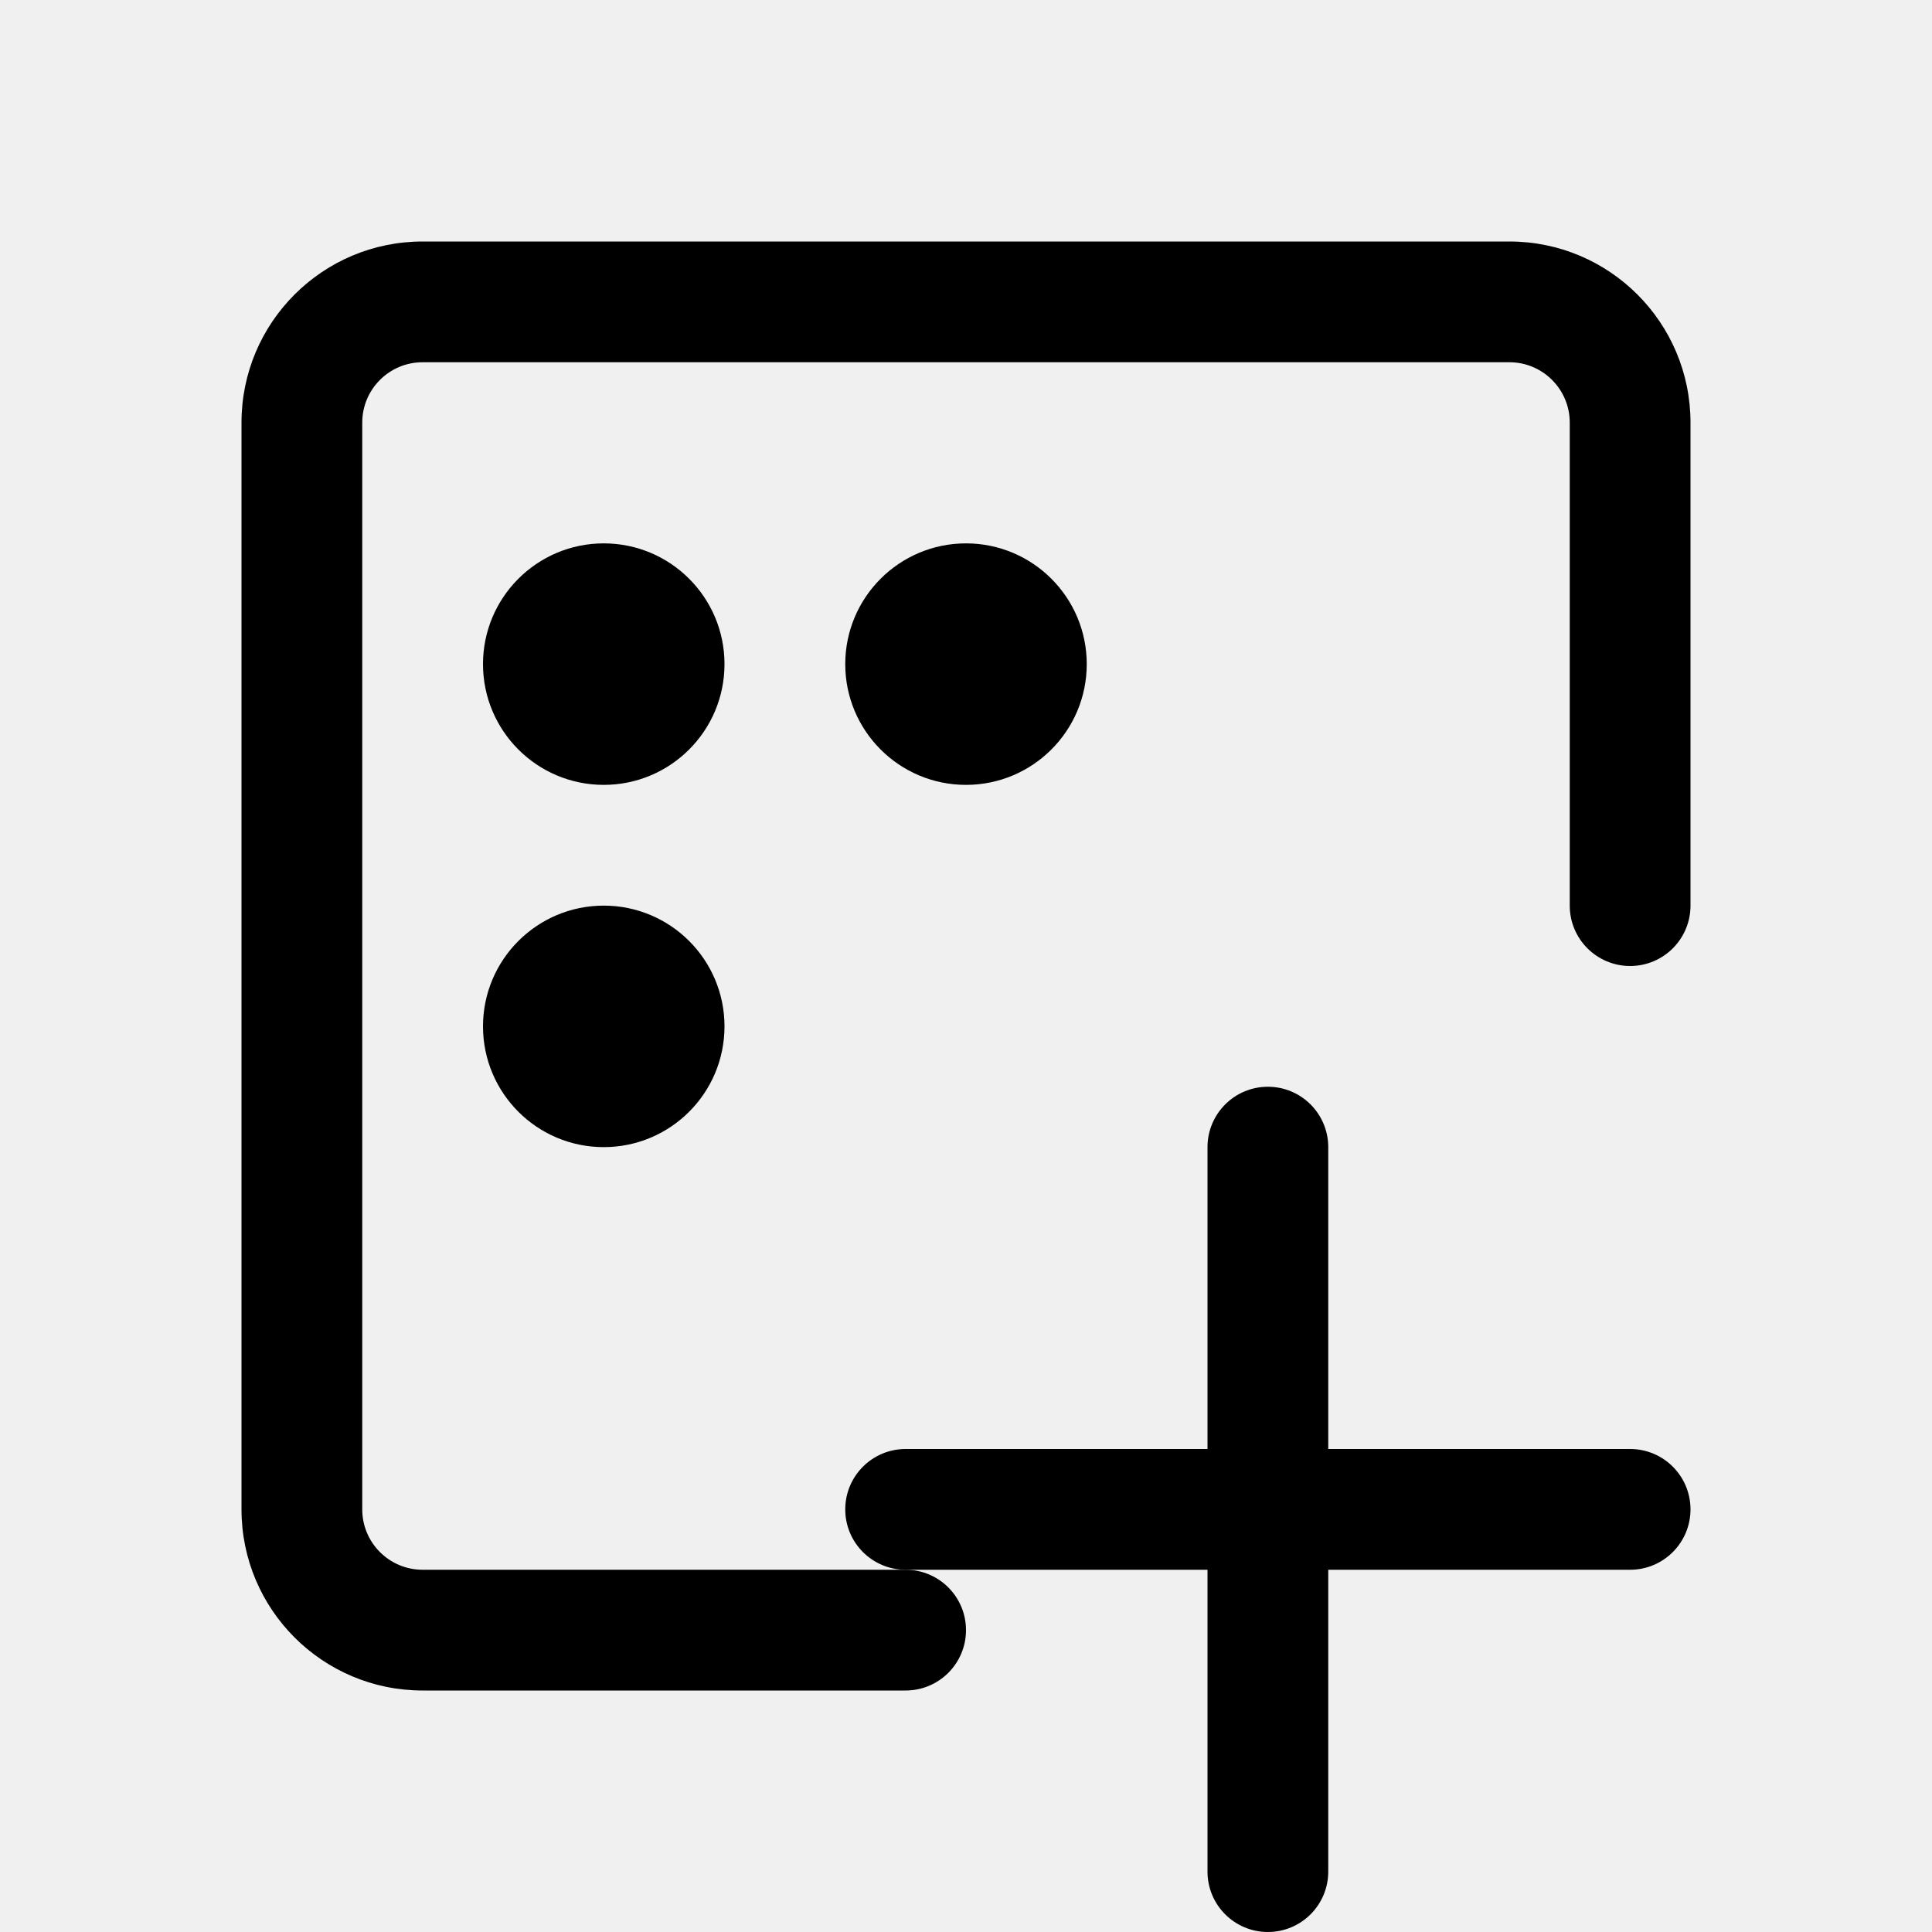
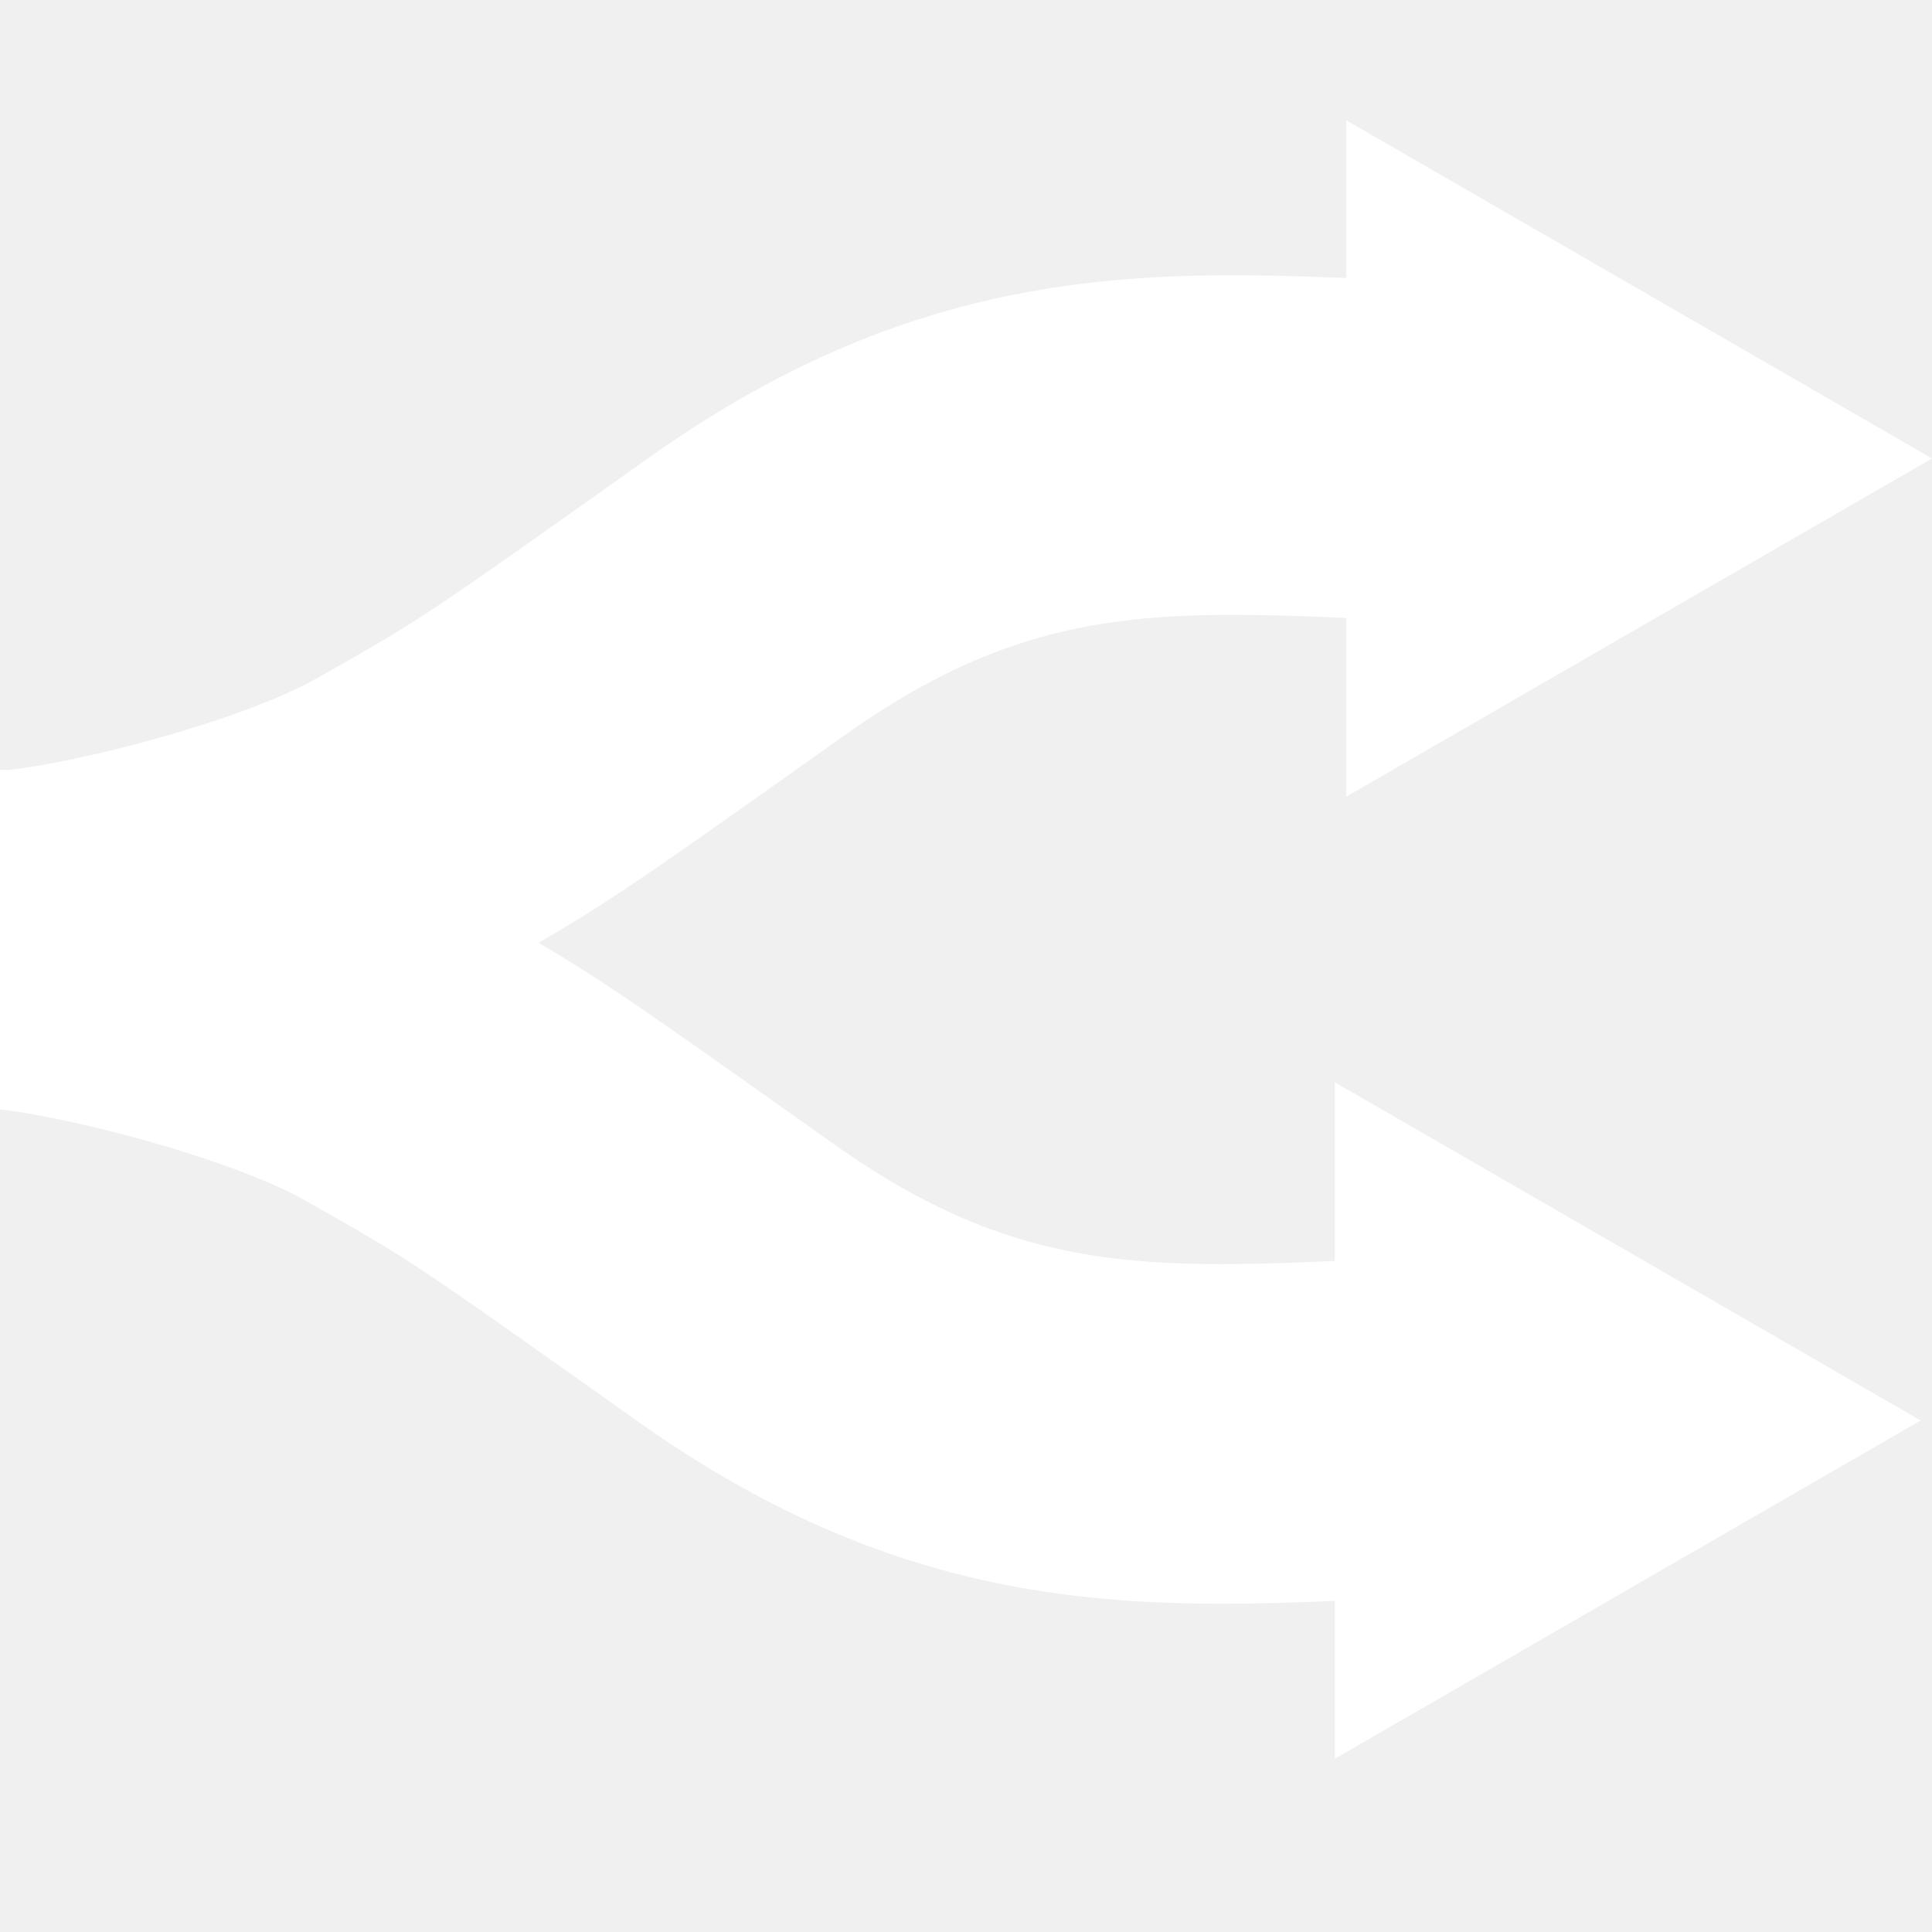
- <svg xmlns="http://www.w3.org/2000/svg" width="16" height="16" viewBox="0 0 16 16">
-   <path d="M2 3.5A1.5 1.5 0 0 1 3.5 2h9A1.5 1.5 0 0 1 14 3.5v4a.5.5 0 0 1-1 0v-4a.5.5 0 0 0-.5-.5h-9a.5.5 0 0 0-.5.5v9a.5.5 0 0 0 .5.5h4a.5.5 0 0 1 0 1h-4A1.5 1.5 0 0 1 2 12.5v-9Z" />
-   <path d="M10.5 9a.5.5 0 0 1 .5.5V12h2.5a.5.5 0 0 1 0 1H11v2.5a.5.5 0 0 1-1 0V13H7.5a.5.5 0 0 1 0-1H10V9.5a.5.5 0 0 1 .5-.5Z" />
-   <circle cx="5" cy="5.5" r="1" />
-   <circle cx="8" cy="5.5" r="1" />
-   <circle cx="5" cy="8.5" r="1" />
+ <svg xmlns="http://www.w3.org/2000/svg" width="100%" height="100%" viewBox="0 0 512 512" class="size-4" fill="white" stroke="white" role="img" aria-label="Logo">
+   <path d="M3 248.945C18 248.945 76 236 106 219C136 202 136 202 198 158C276.497 102.293 332 120.945 423 120.945" stroke-width="90" />
+   <path d="M511 121.5L357.25 210.268L357.25 32.732L511 121.5Z" />
+   <path d="M0 249C15 249 73 261.945 103 278.945C133 295.945 133 295.945 195 339.945C273.497 395.652 329 377 420 377" stroke-width="90" />
+   <path d="M508 376.445L354.25 287.678L354.25 465.213L508 376.445Z" />
</svg>
